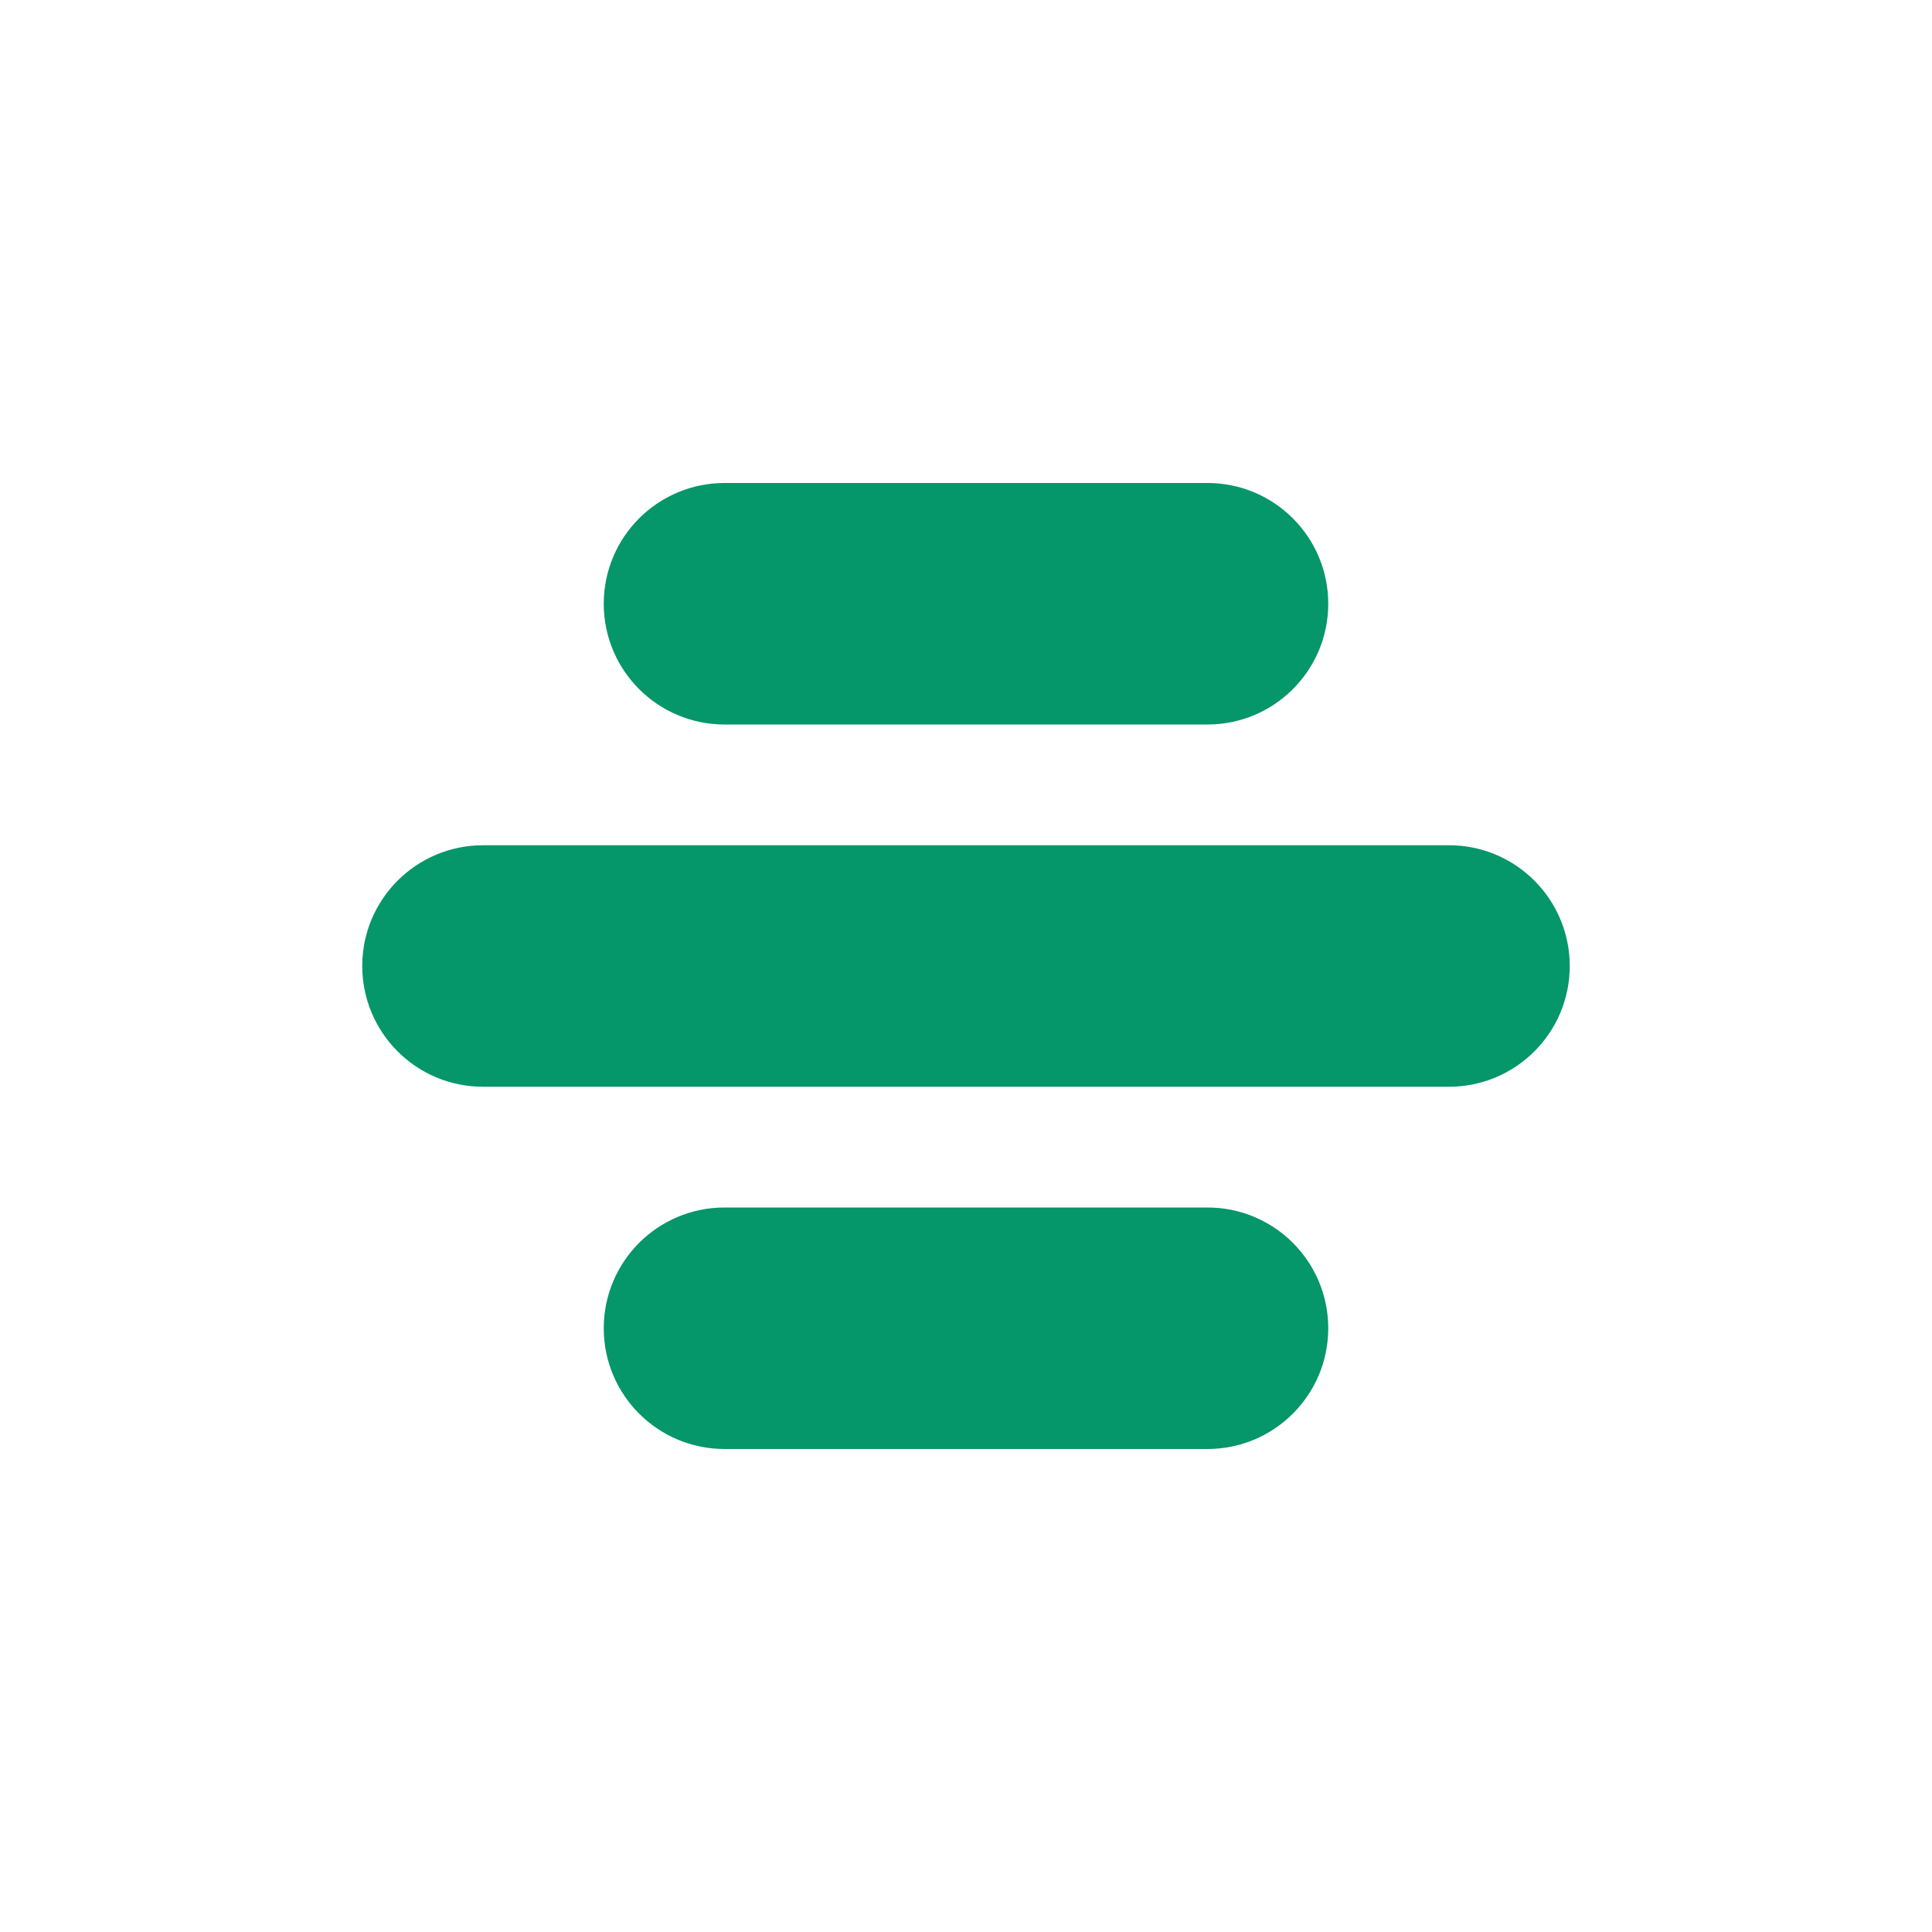
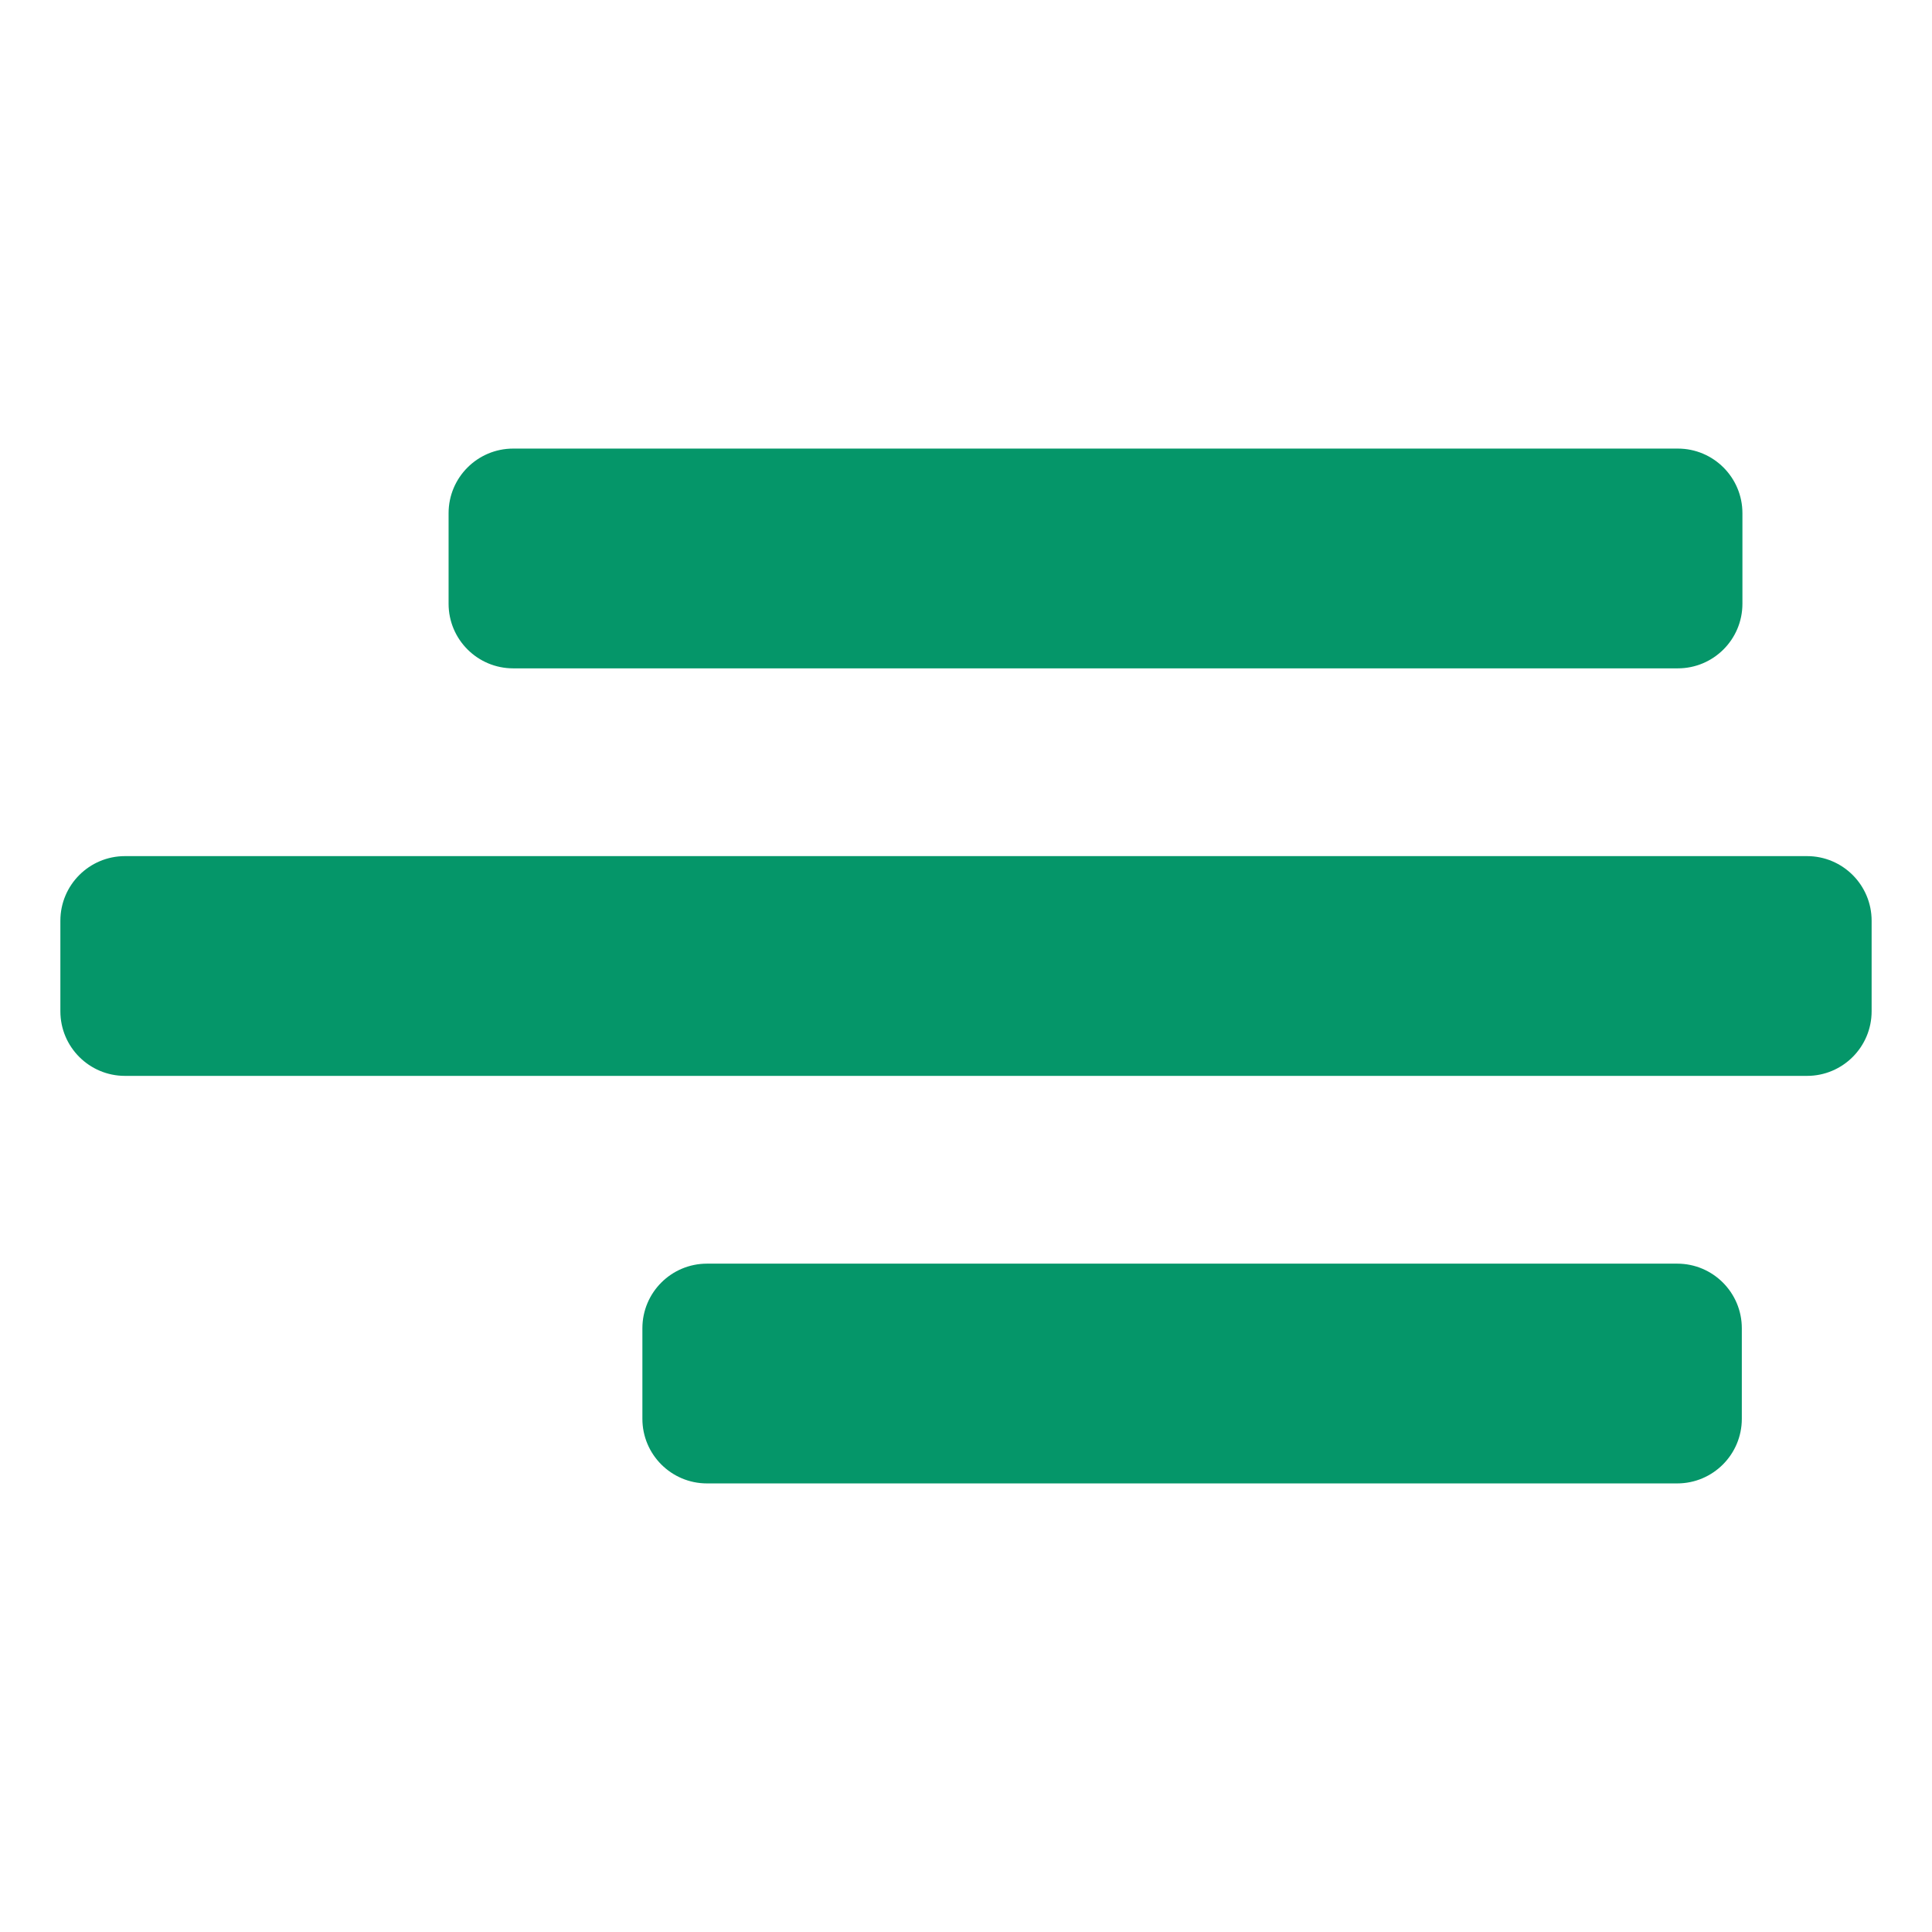
<svg xmlns="http://www.w3.org/2000/svg" viewBox="0 0 32 32" fill="#059669">
-   <rect x="10" y="8" width="12" height="4" rx="2" />
-   <rect x="6" y="14" width="20" height="4" rx="2" />
-   <rect x="10" y="20" width="12" height="4" rx="2" />
+   <rect x="7.43" y="7.43" width="21.43" height="3.64" rx="1.07" />
+   <rect x="1" y="14.18" width="30" height="3.64" rx="1.07" />
+   <rect x="10.64" y="20.93" width="18.21" height="3.64" rx="1.07" />
</svg>
